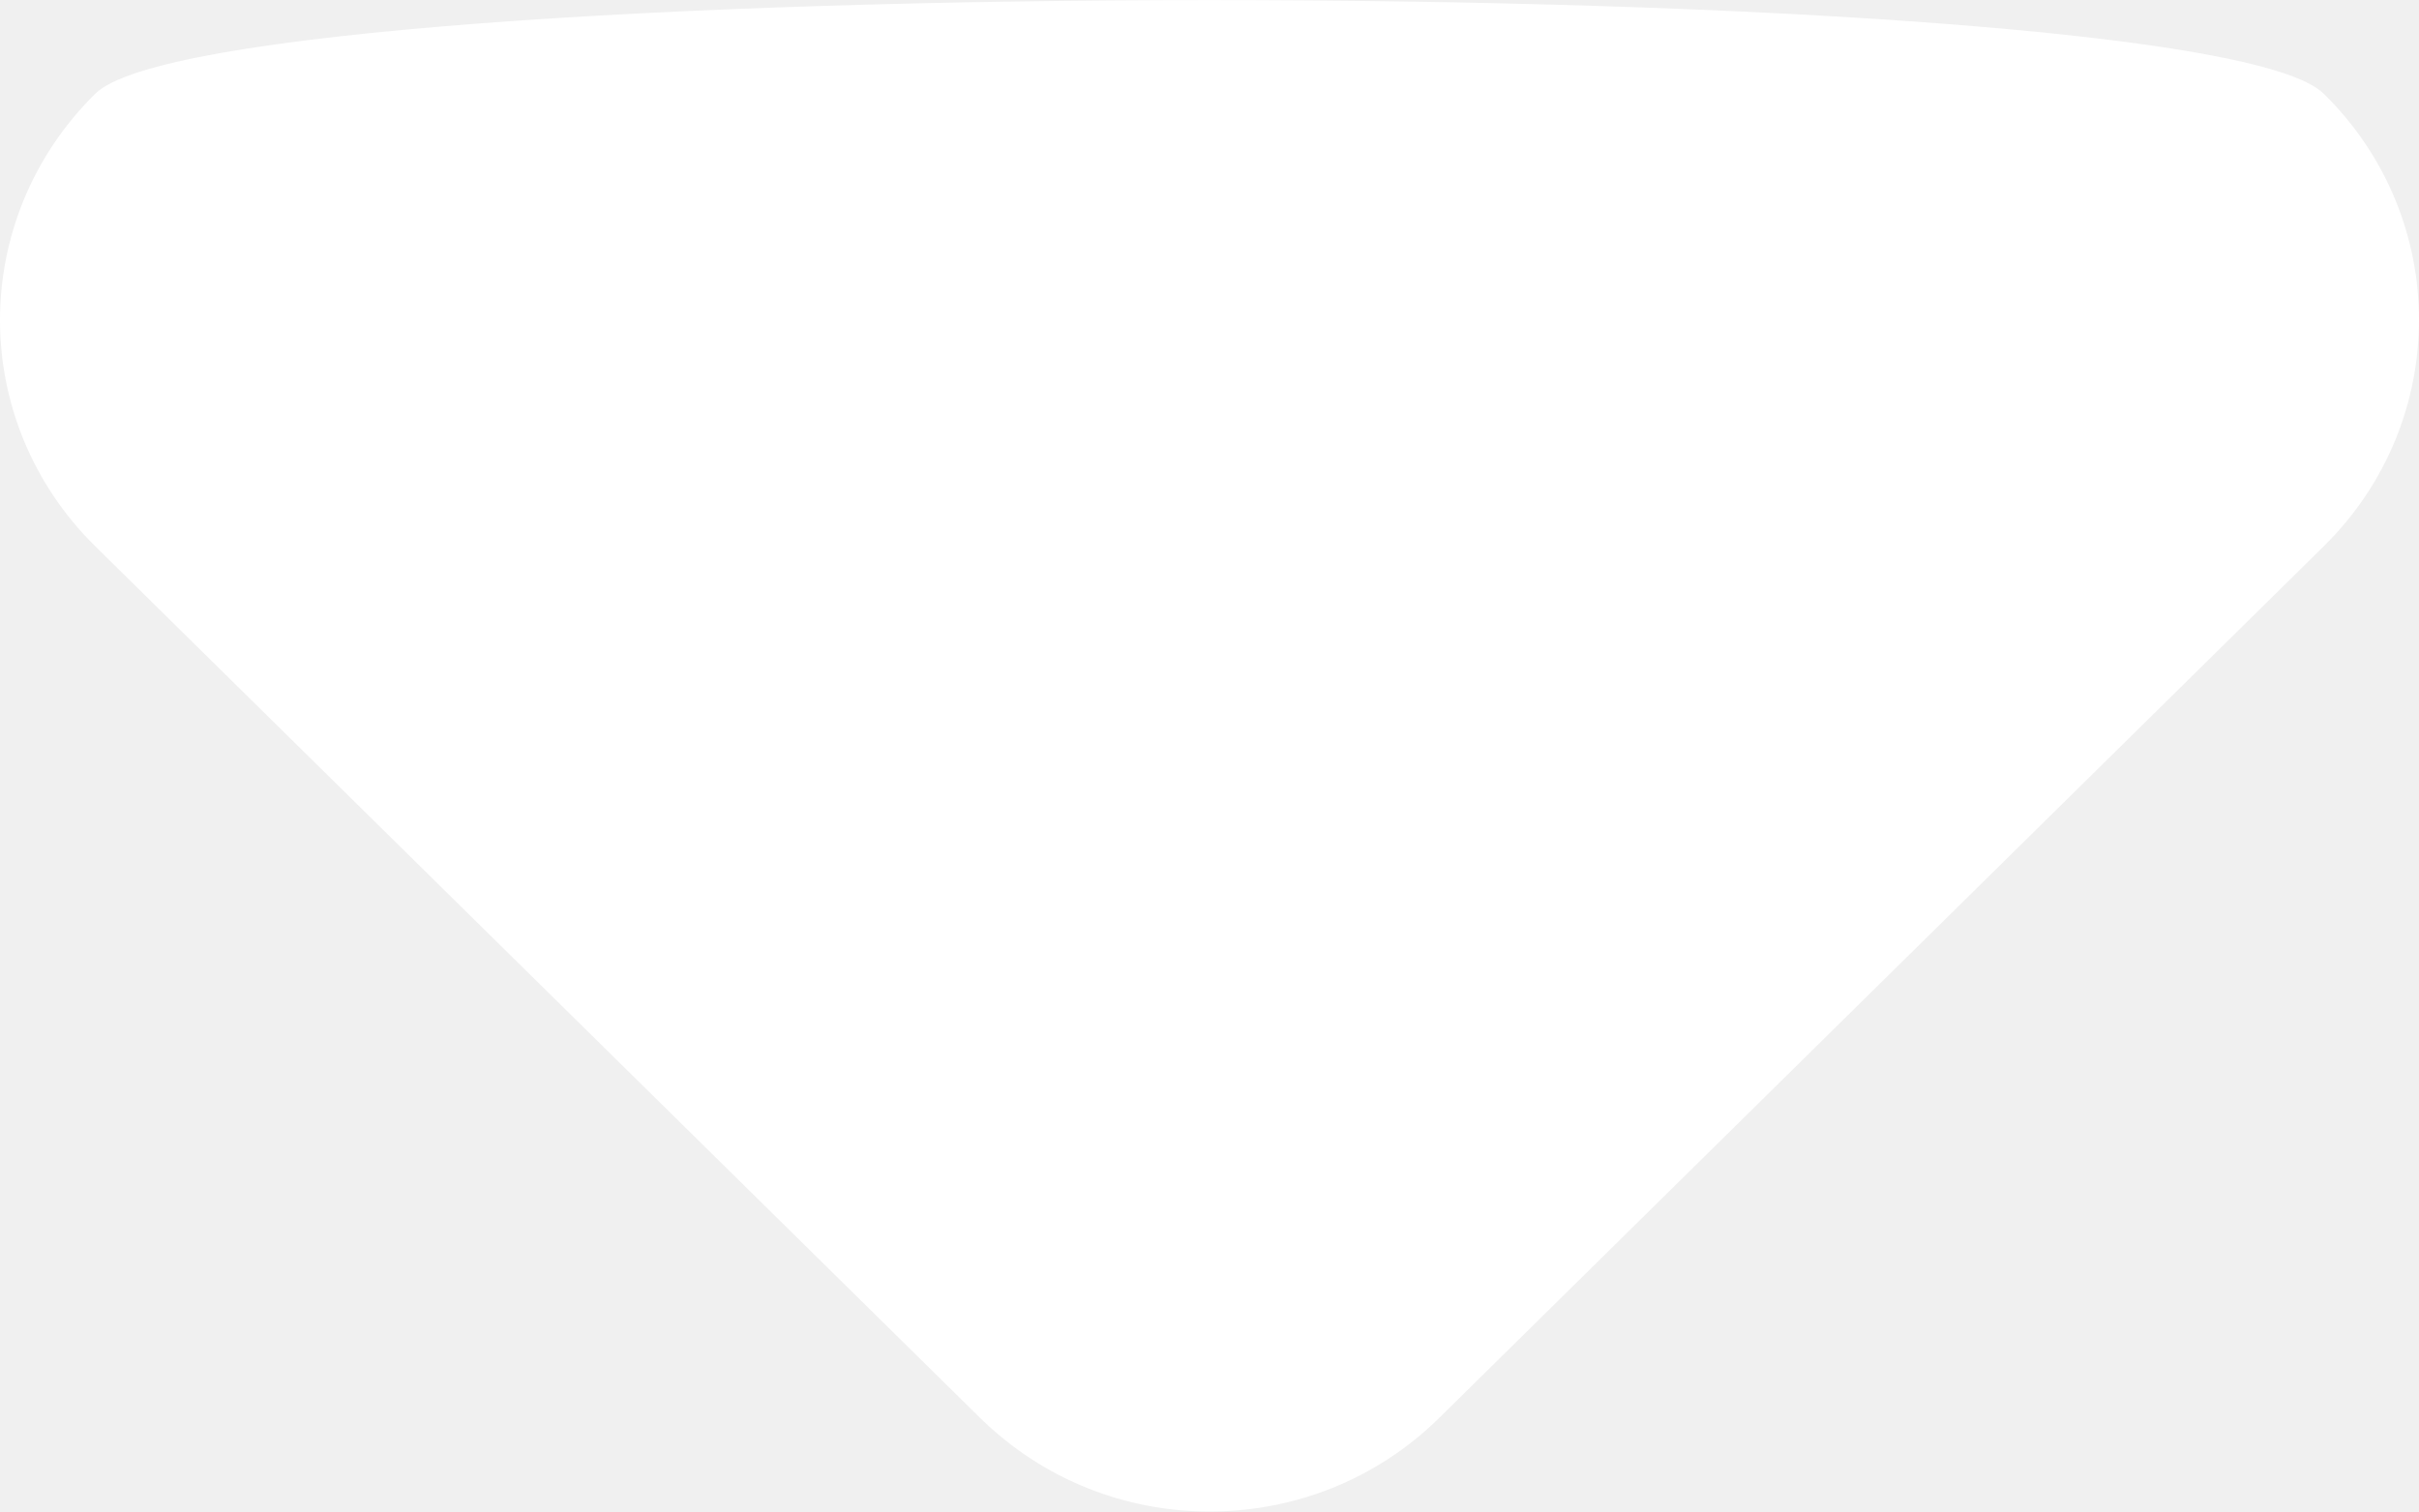
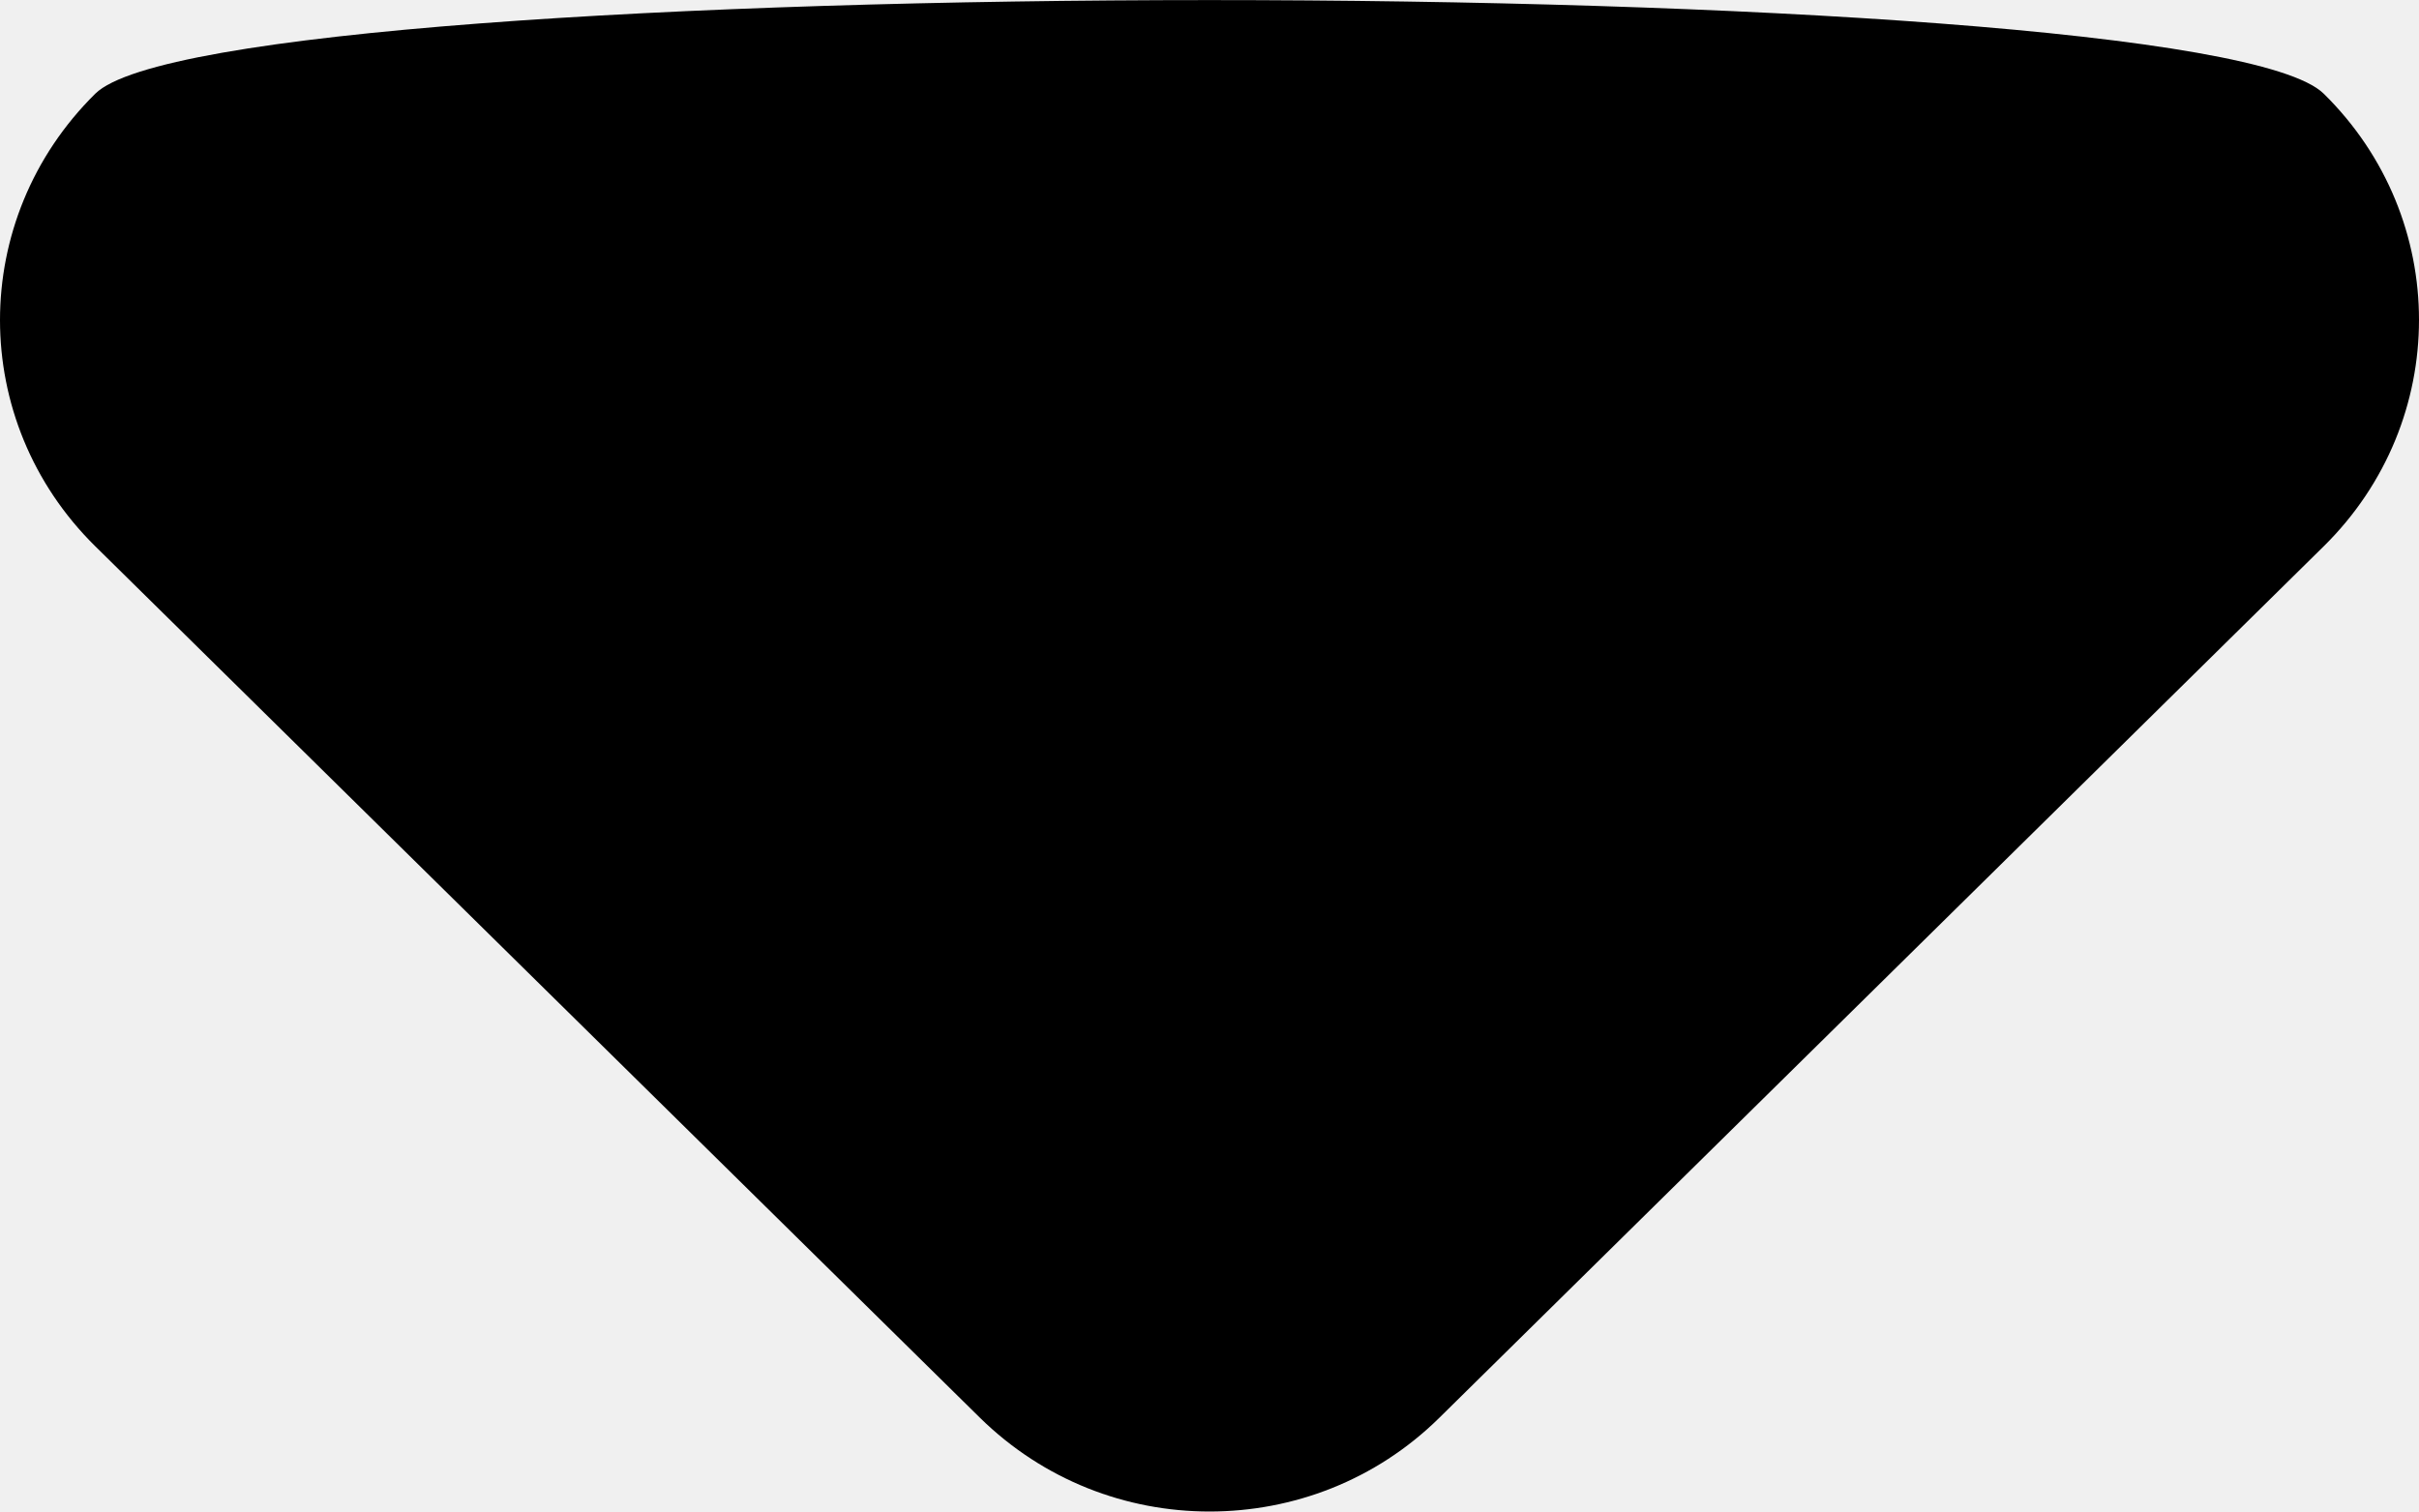
- <svg xmlns="http://www.w3.org/2000/svg" width="8px" height="5px" viewBox="0 0 8 5" version="1.1">
+ <svg xmlns="http://www.w3.org/2000/svg" width="8px" height="5px" viewBox="0 0 8 5" version="1.1" fill="currentColor">
  <defs />
-   <g id="Page-1" stroke="none" stroke-width="1" fill="none" fill-rule="evenodd">
-     <g id="dropdown-caret" fill="#FFFFFF">
+   <g id="Page-1" stroke="none" stroke-width="1" fill-rule="evenodd">
+     <g id="dropdown-caret">
      <path d="M4,5 C3.725,5 3.452,4.897 3.241,4.69 L0.315,1.807 C-0.105,1.393 -0.105,0.725 0.315,0.31 C0.733,-0.103 7.267,-0.103 7.685,0.31 C8.105,0.723 8.105,1.393 7.685,1.807 L4.76,4.69 C4.55,4.897 4.276,5 4,5" />
    </g>
  </g>
</svg>
